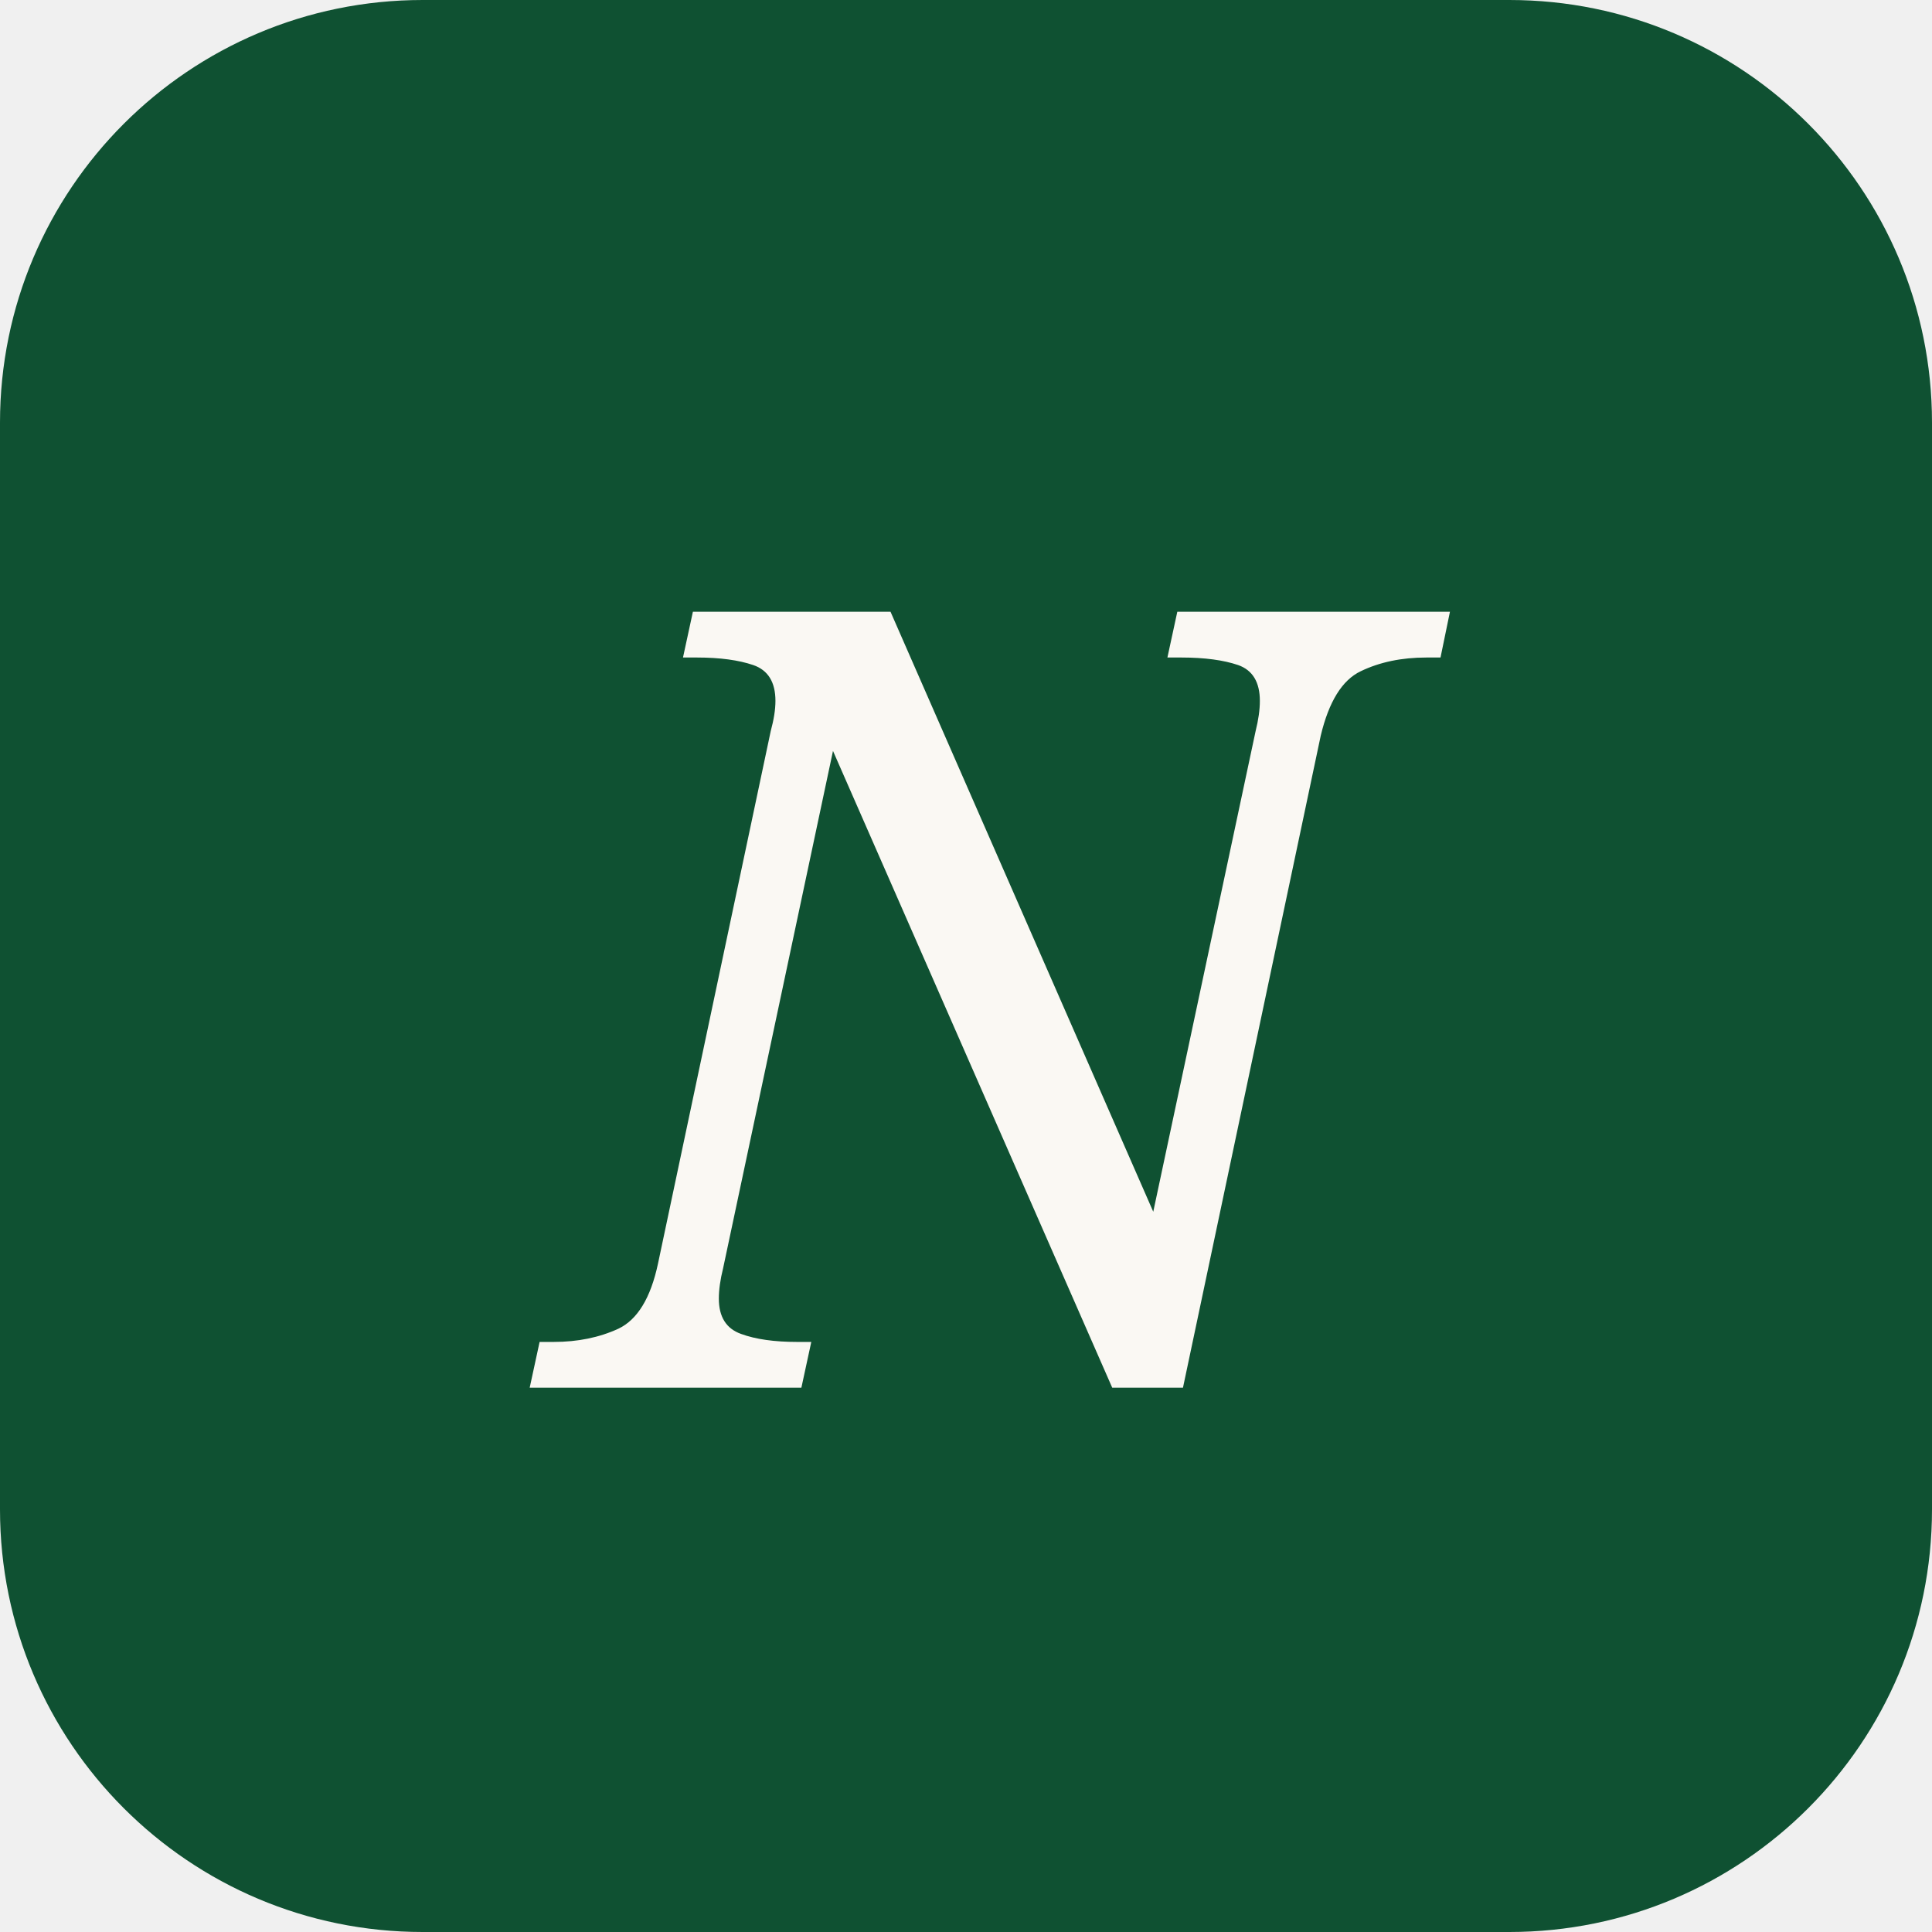
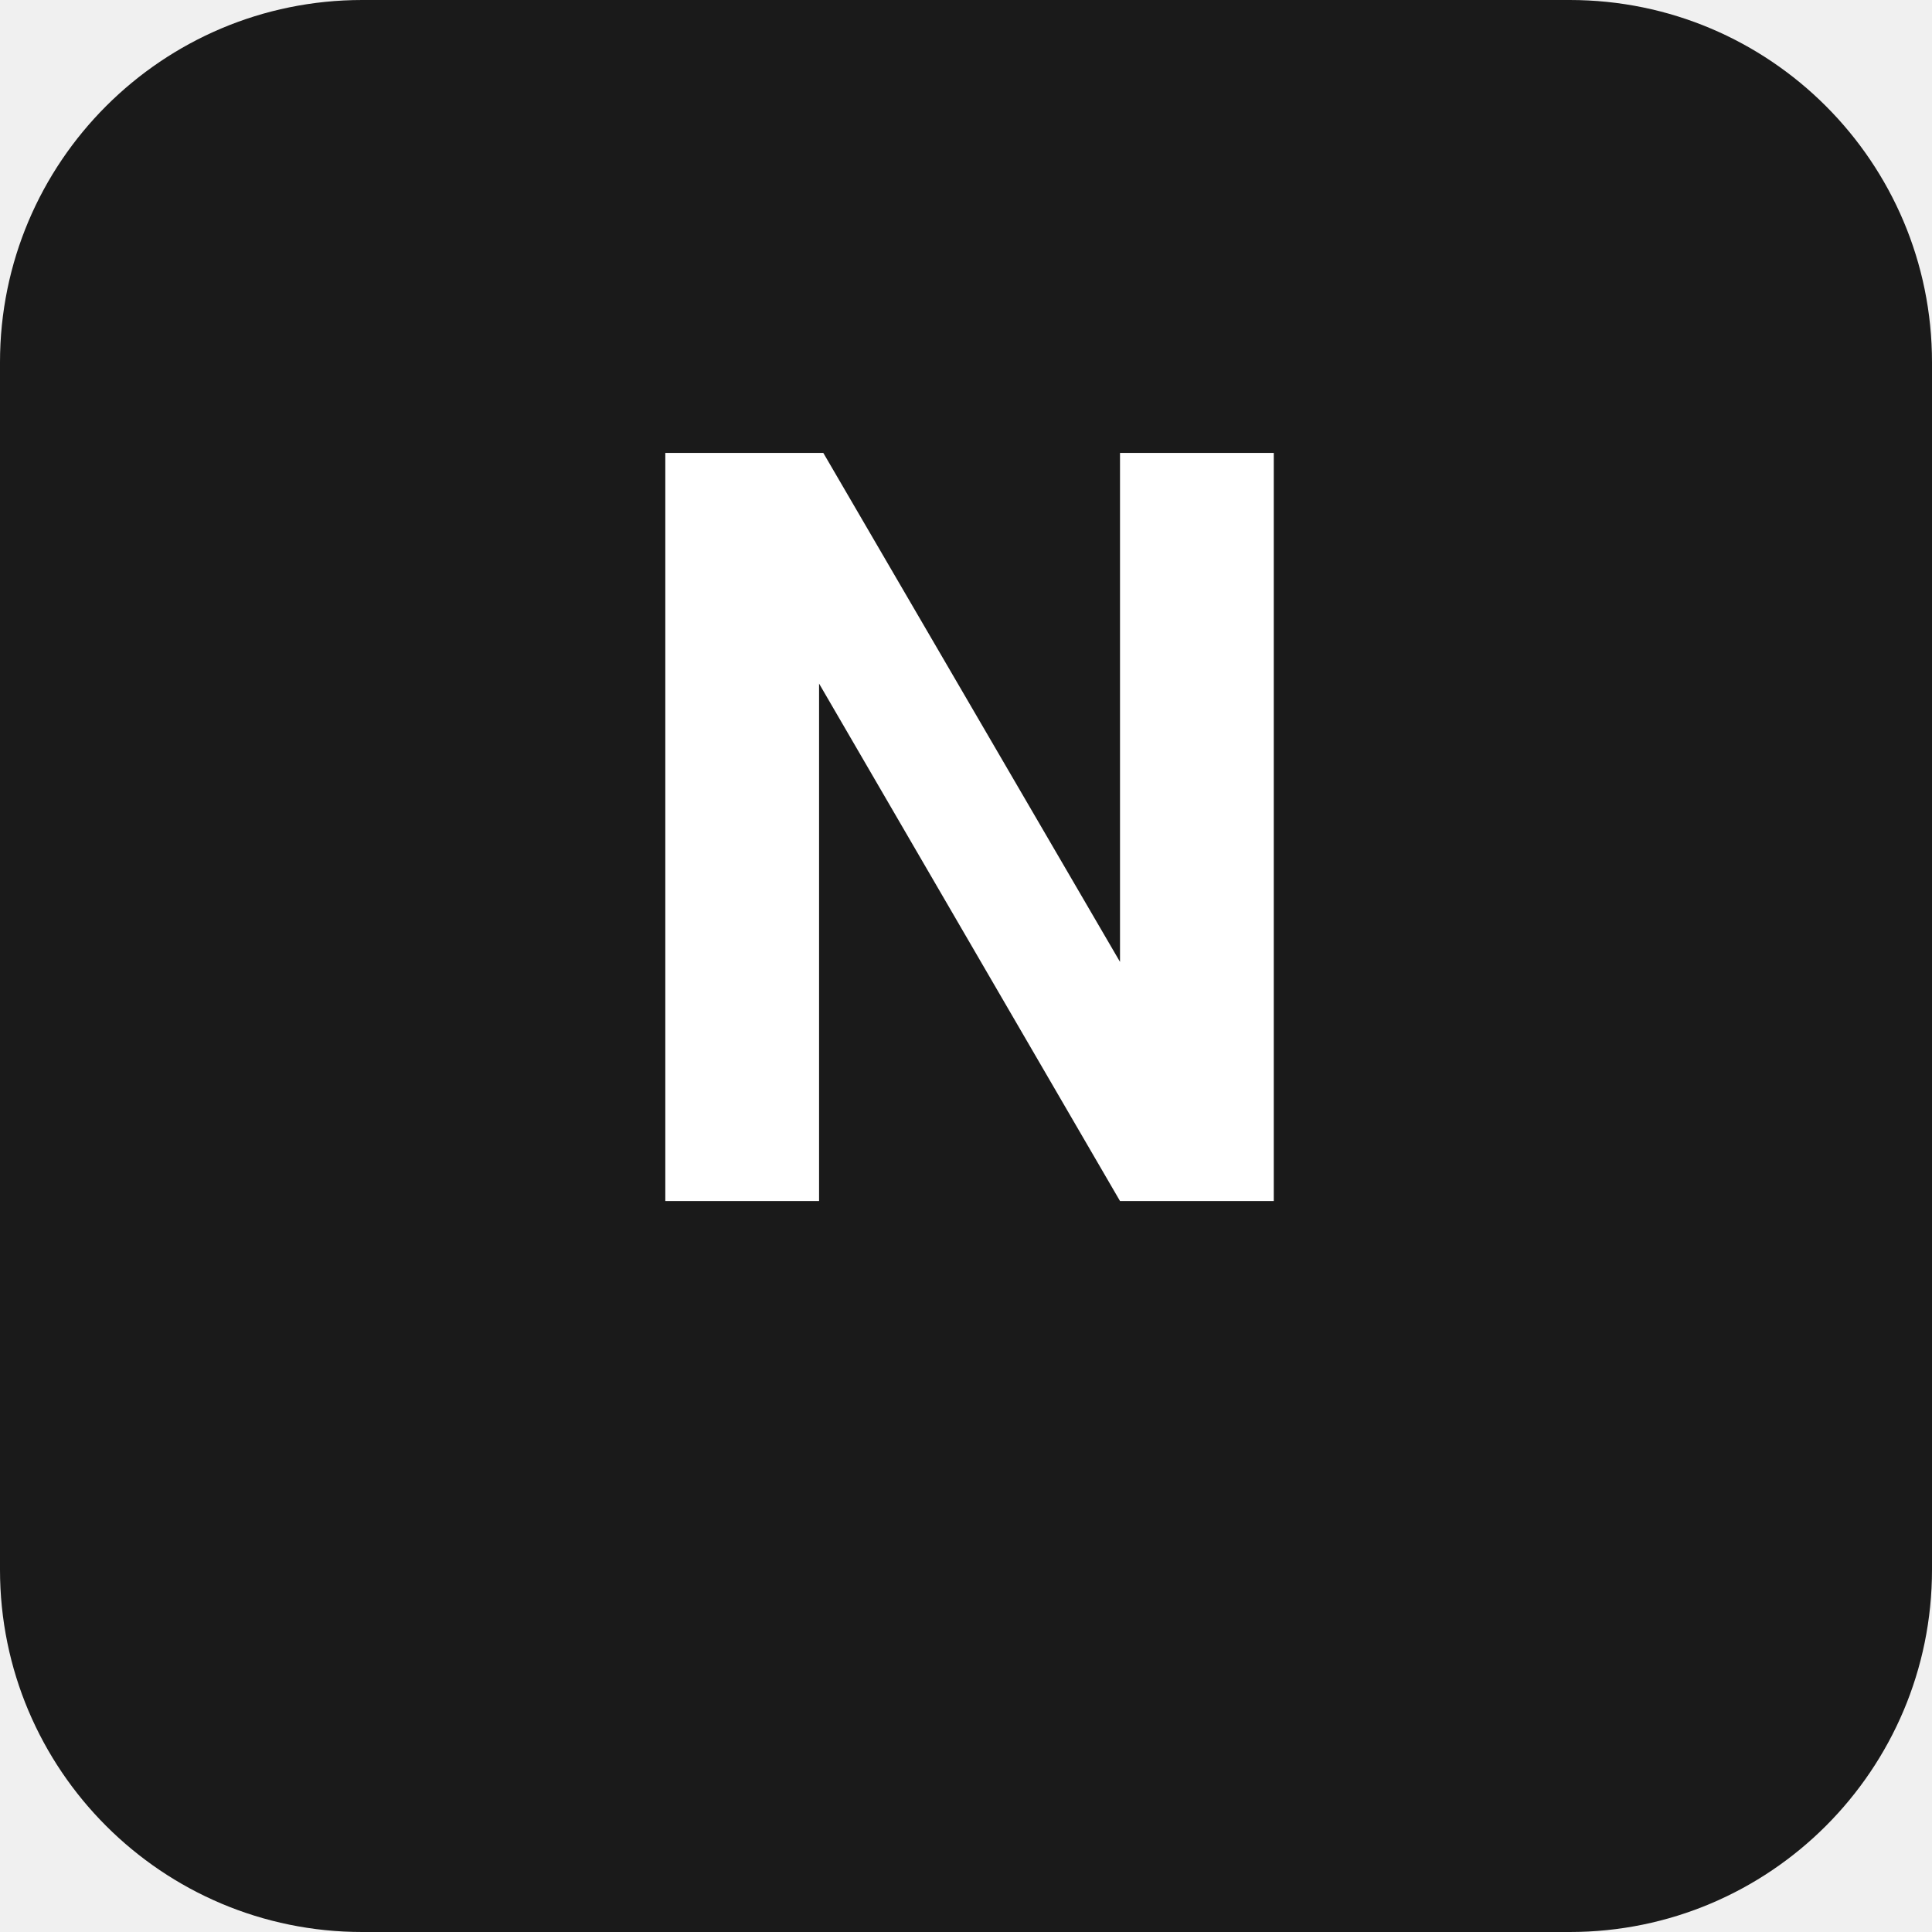
<svg xmlns="http://www.w3.org/2000/svg" viewBox="0 0 64 64">
-   <rect width="64" height="64" rx="14" fill="#0f5132" />
-   <text x="50%" y="50%" dominant-baseline="central" text-anchor="middle" font-family="Georgia, serif" font-size="36" font-style="italic" font-weight="500" fill="#faf8f3">N</text>
+   <rect width="64" height="64" rx="12" fill="#1a1a1a" />
+   <text x="50%" y="50%" dominant-baseline="central" text-anchor="middle" font-family="-apple-system, Helvetica, Arial, sans-serif" font-size="34" font-weight="700" fill="#ffffff">N</text>
</svg>
